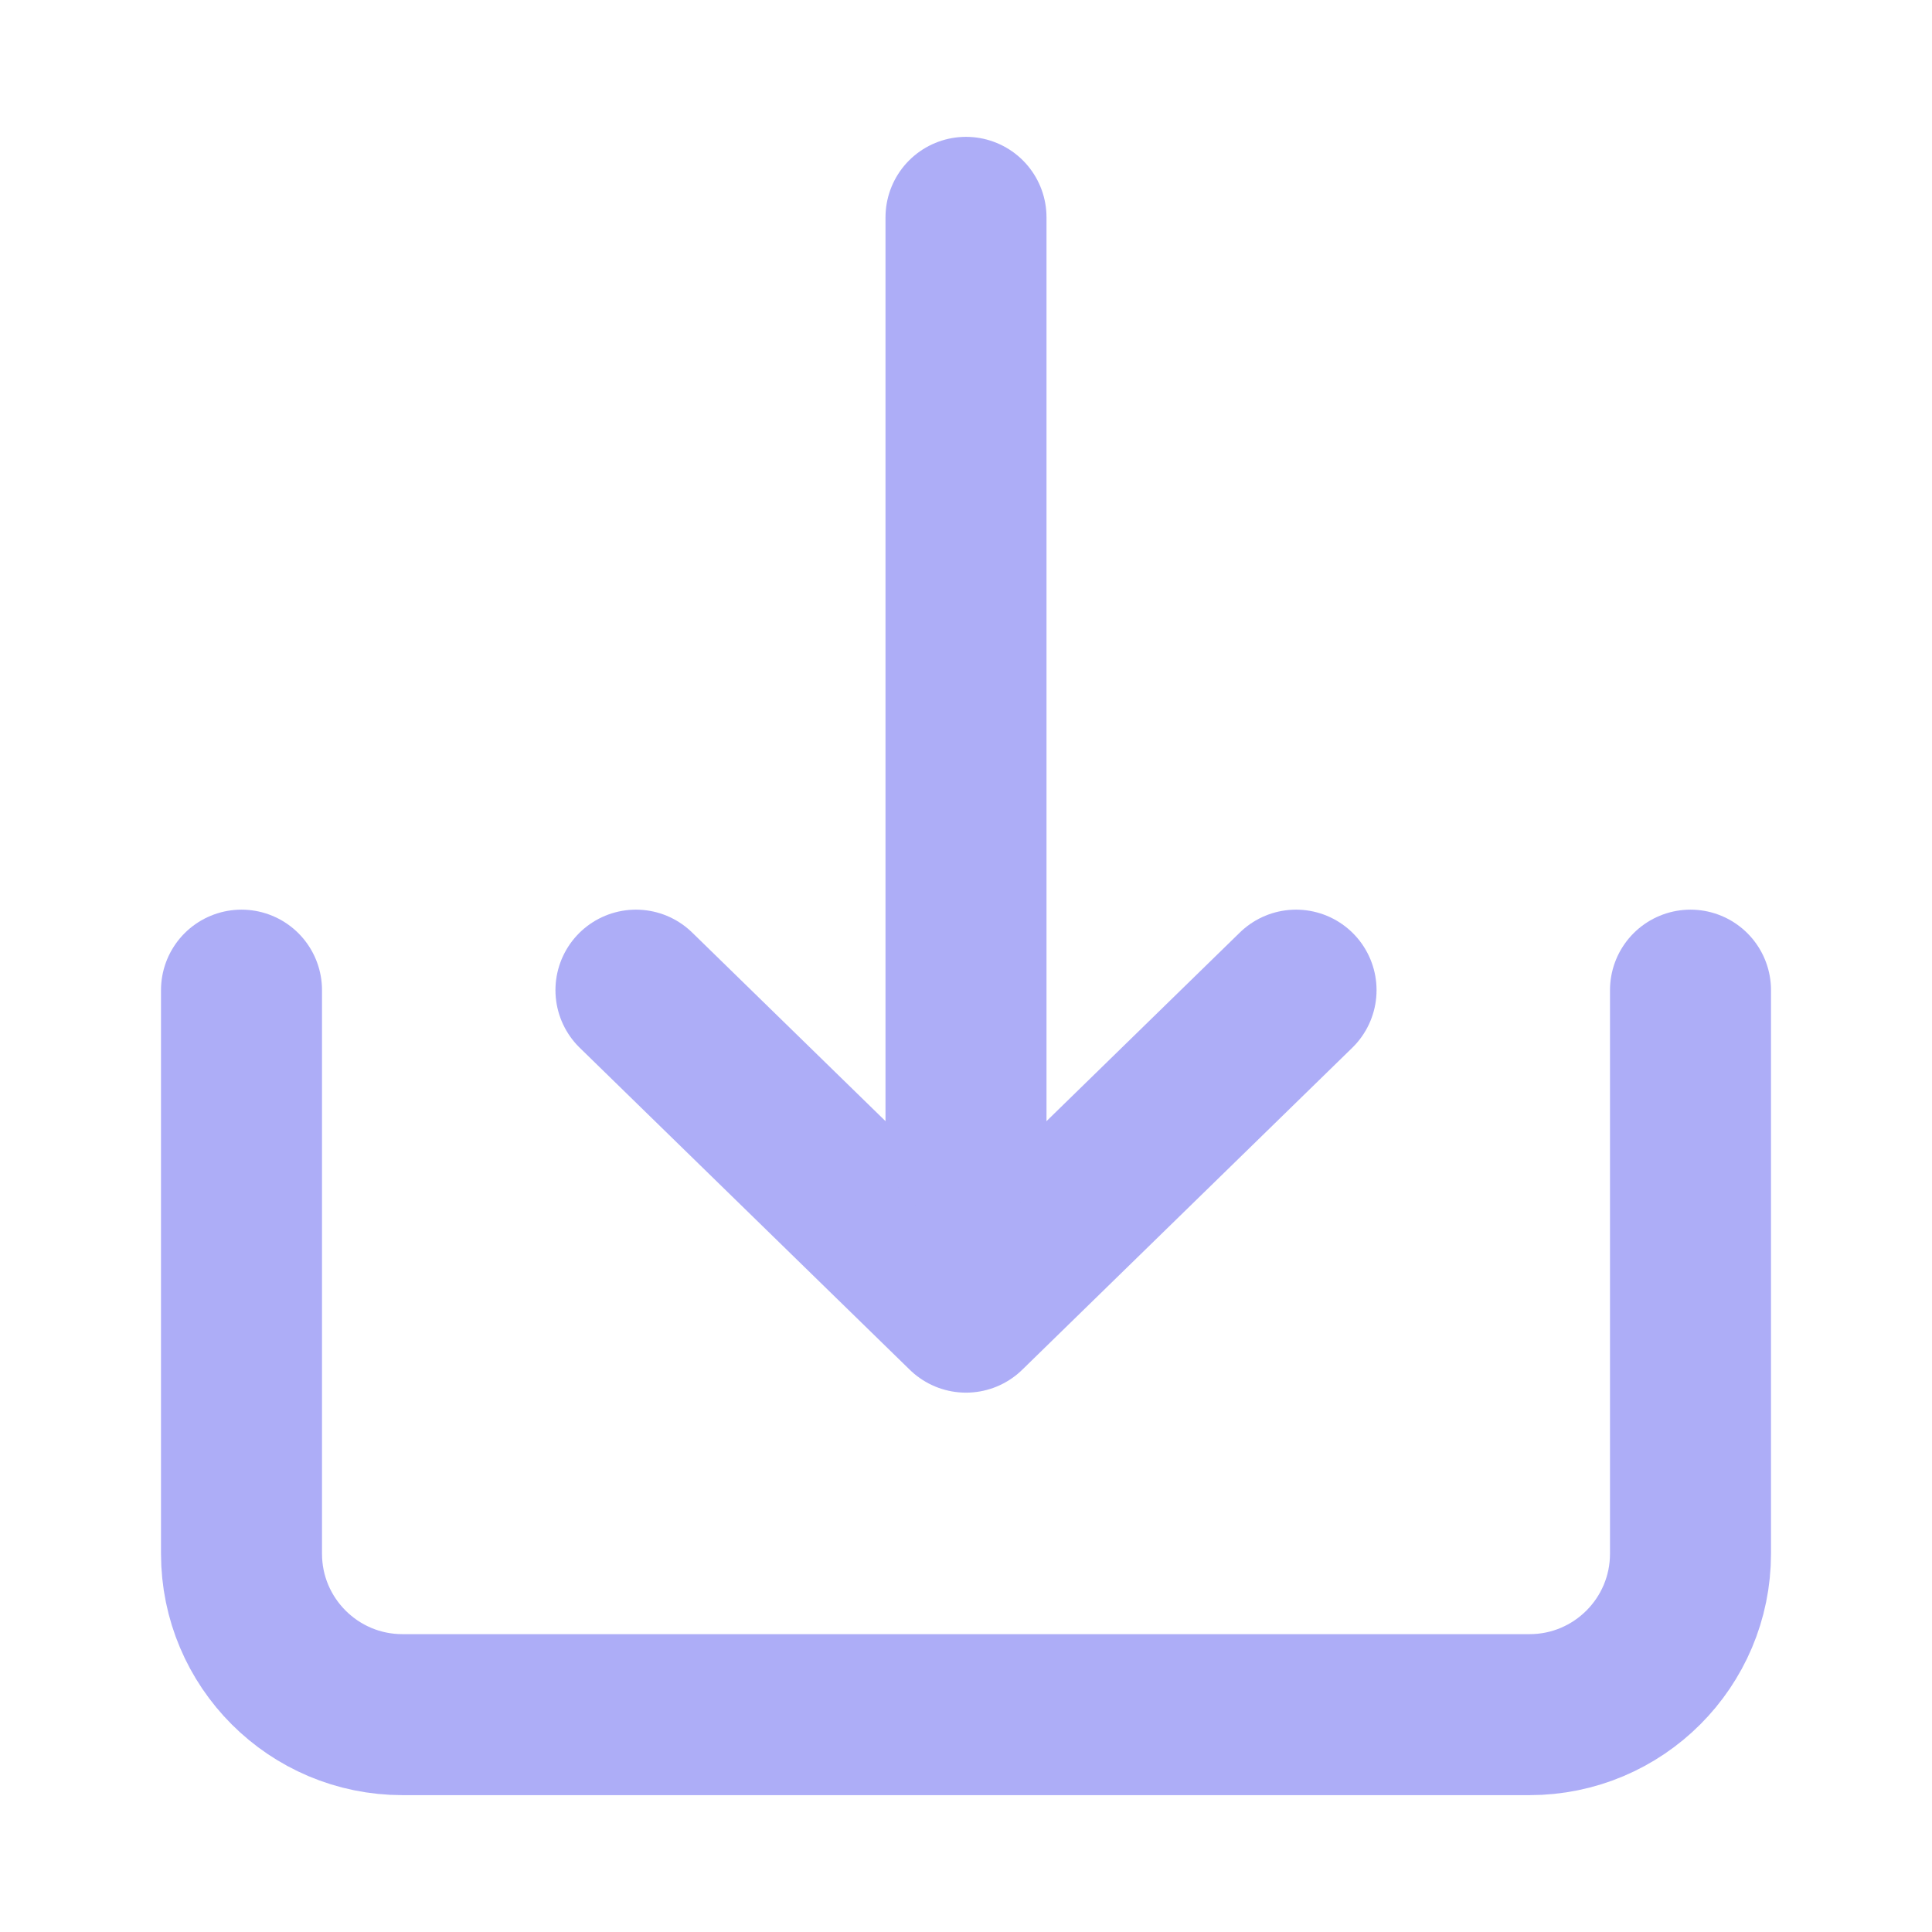
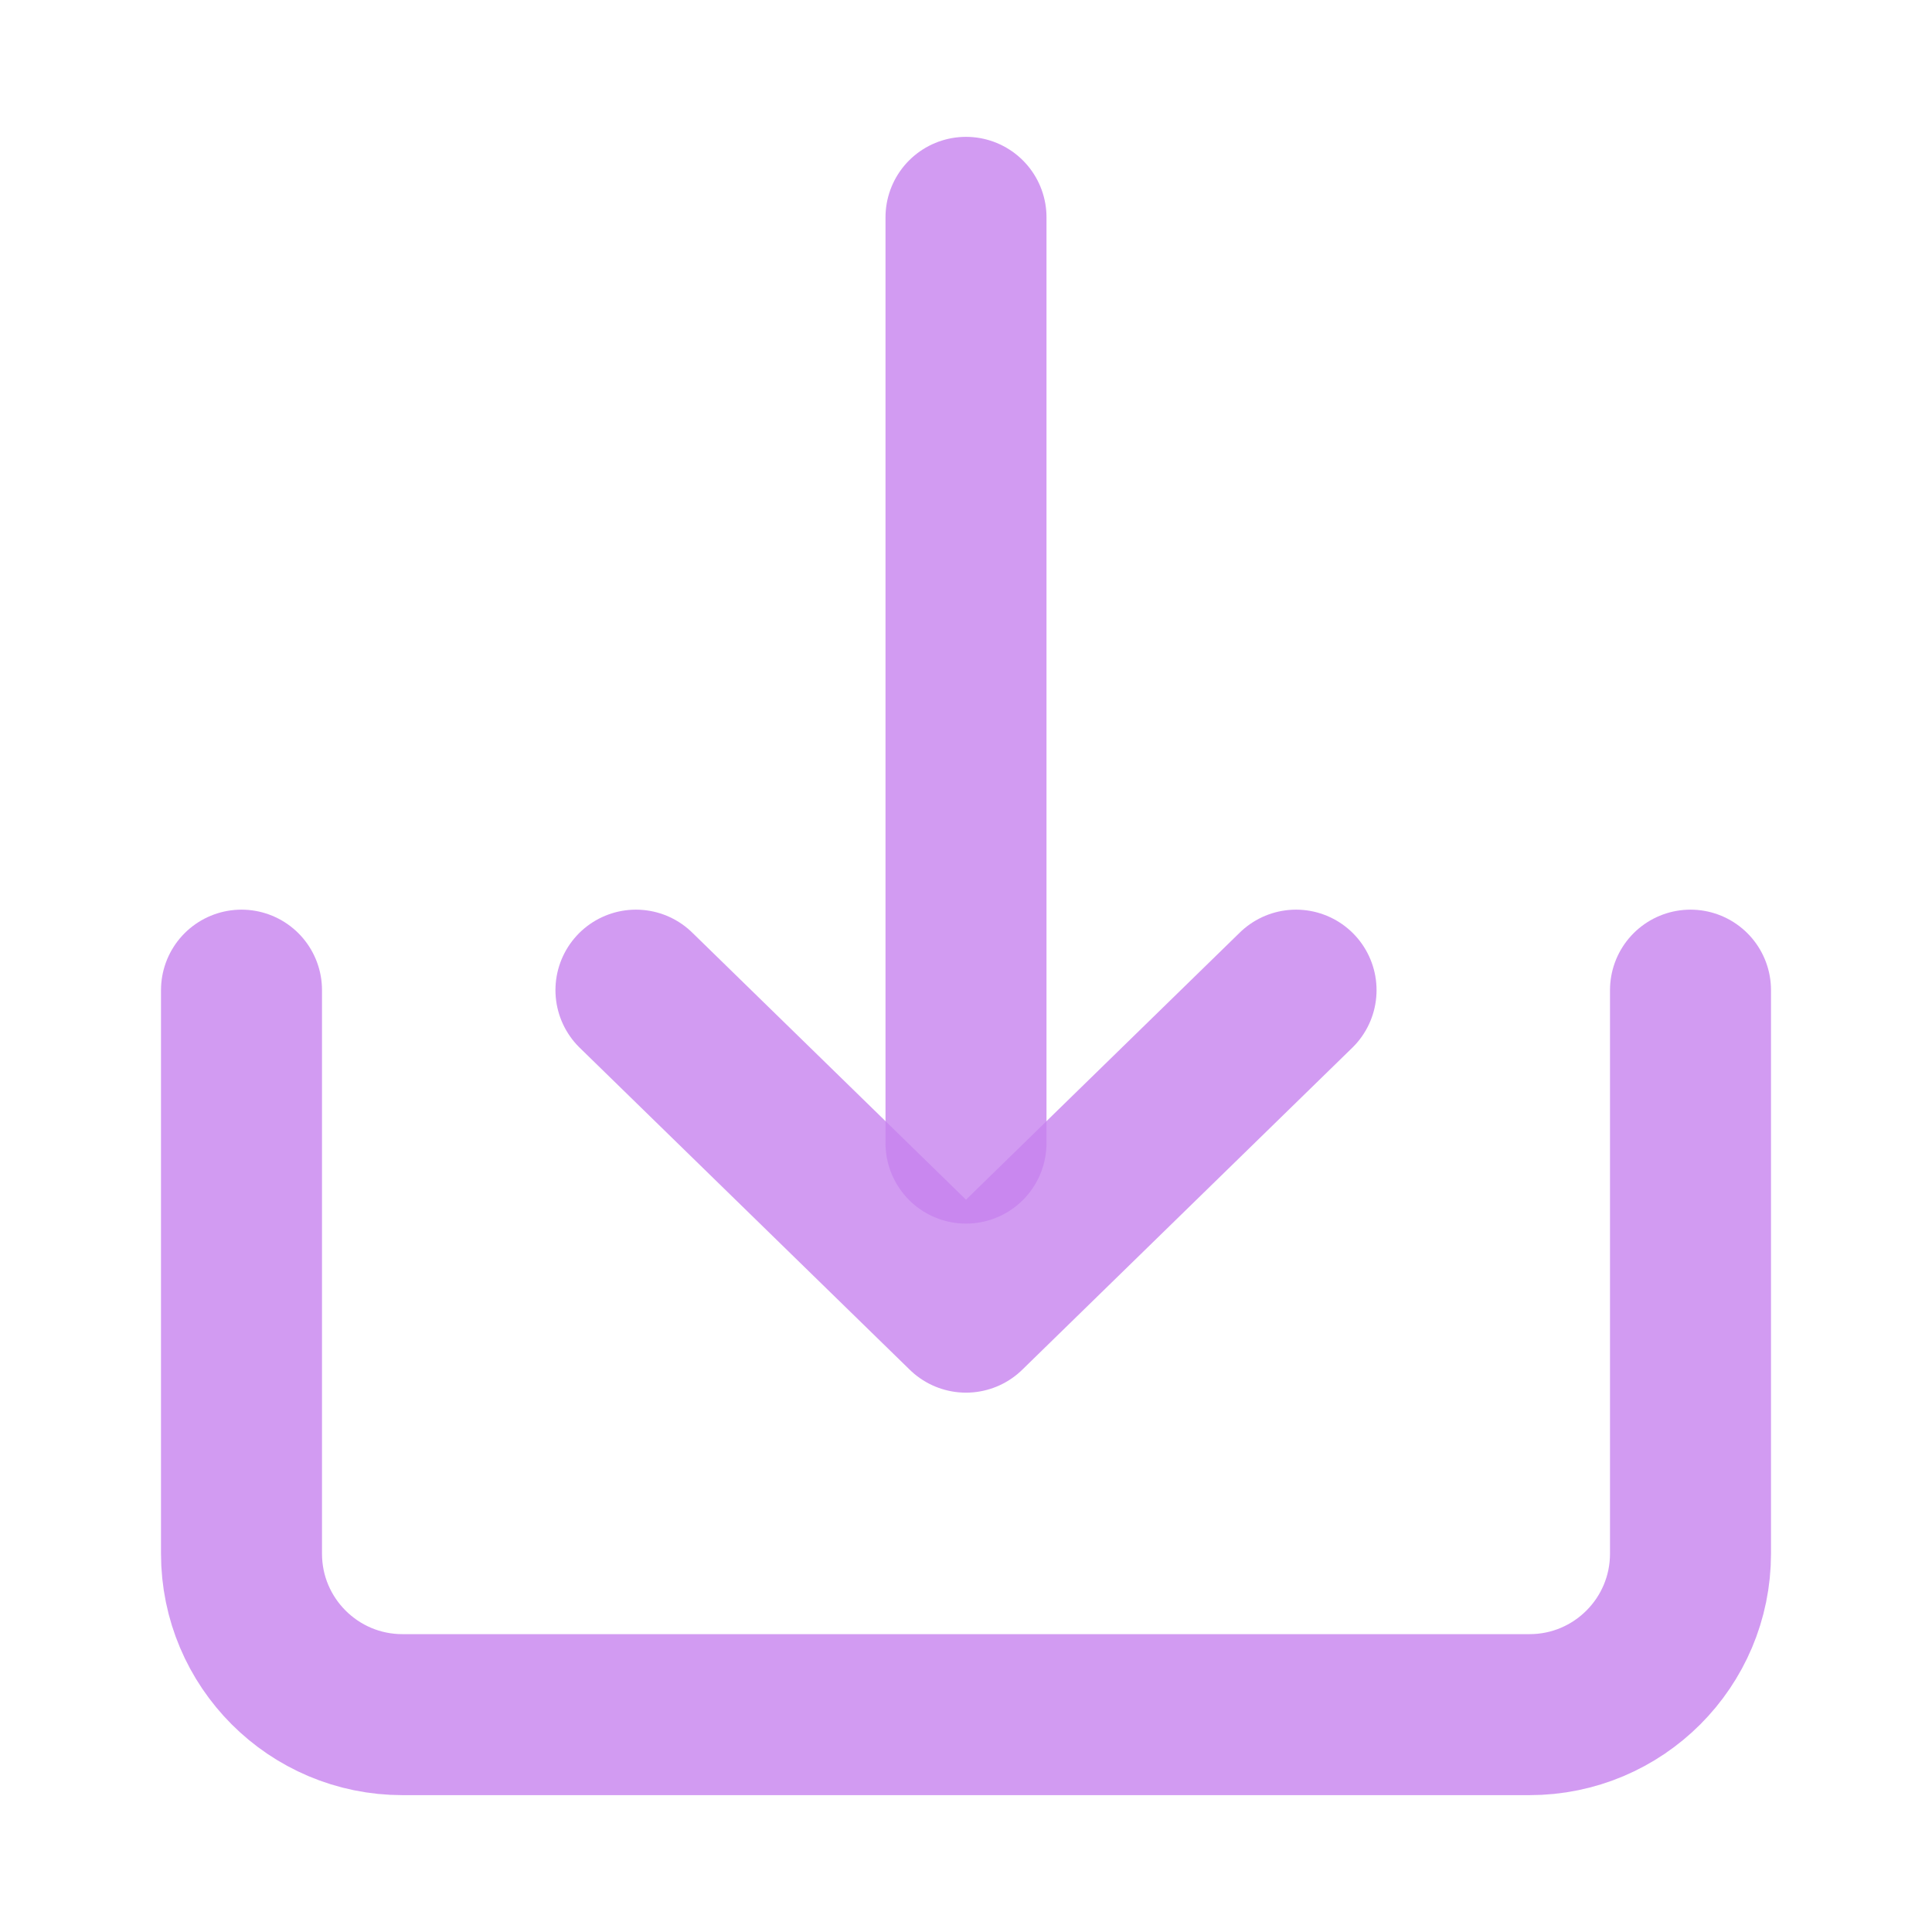
- <svg xmlns="http://www.w3.org/2000/svg" style="fill:rgb(173, 173, 247)" width="800px" height="800px" viewBox="0 0 24 24">
+ <svg xmlns="http://www.w3.org/2000/svg" style="fill:rgba(198, 130, 238,0.8)" width="800px" height="800px" viewBox="0 0 24 24">
  <g id="Complete">
    <g id="download">
      <g>
-         <path d="M3,12.3v7a2,2,0,0,0,2,2H19a2,2,0,0,0,2-2v-7" fill="none" stroke="rgb(173, 173, 247)" stroke-linecap="round" stroke-linejoin="round" stroke-width="2" />
+         <path d="M3,12.3v7a2,2,0,0,0,2,2H19a2,2,0,0,0,2-2v-7" fill="none" stroke="rgba(198, 130, 238,0.8)" stroke-linecap="round" stroke-linejoin="round" stroke-width="2" />
        <g>
-           <polyline data-name="Right" fill="none" id="Right-2" points="7.9 12.3 12 16.3 16.1 12.3" stroke="rgb(173, 173, 247)" stroke-linecap="round" stroke-linejoin="round" stroke-width="2" />
-           <line fill="none" stroke="rgb(173, 173, 247)" stroke-linecap="round" stroke-linejoin="round" stroke-width="2" x1="12" x2="12" y1="2.7" y2="14.2" />
+           <polyline data-name="Right" fill="none" id="Right-2" points="7.9 12.3 12 16.3 16.1 12.3" stroke="rgba(198, 130, 238,0.8)" stroke-linecap="round" stroke-linejoin="round" stroke-width="2" />
+           <line fill="none" stroke="rgba(198, 130, 238,0.8)" stroke-linecap="round" stroke-linejoin="round" stroke-width="2" x1="12" x2="12" y1="2.7" y2="14.2" />
        </g>
      </g>
    </g>
  </g>
</svg>
